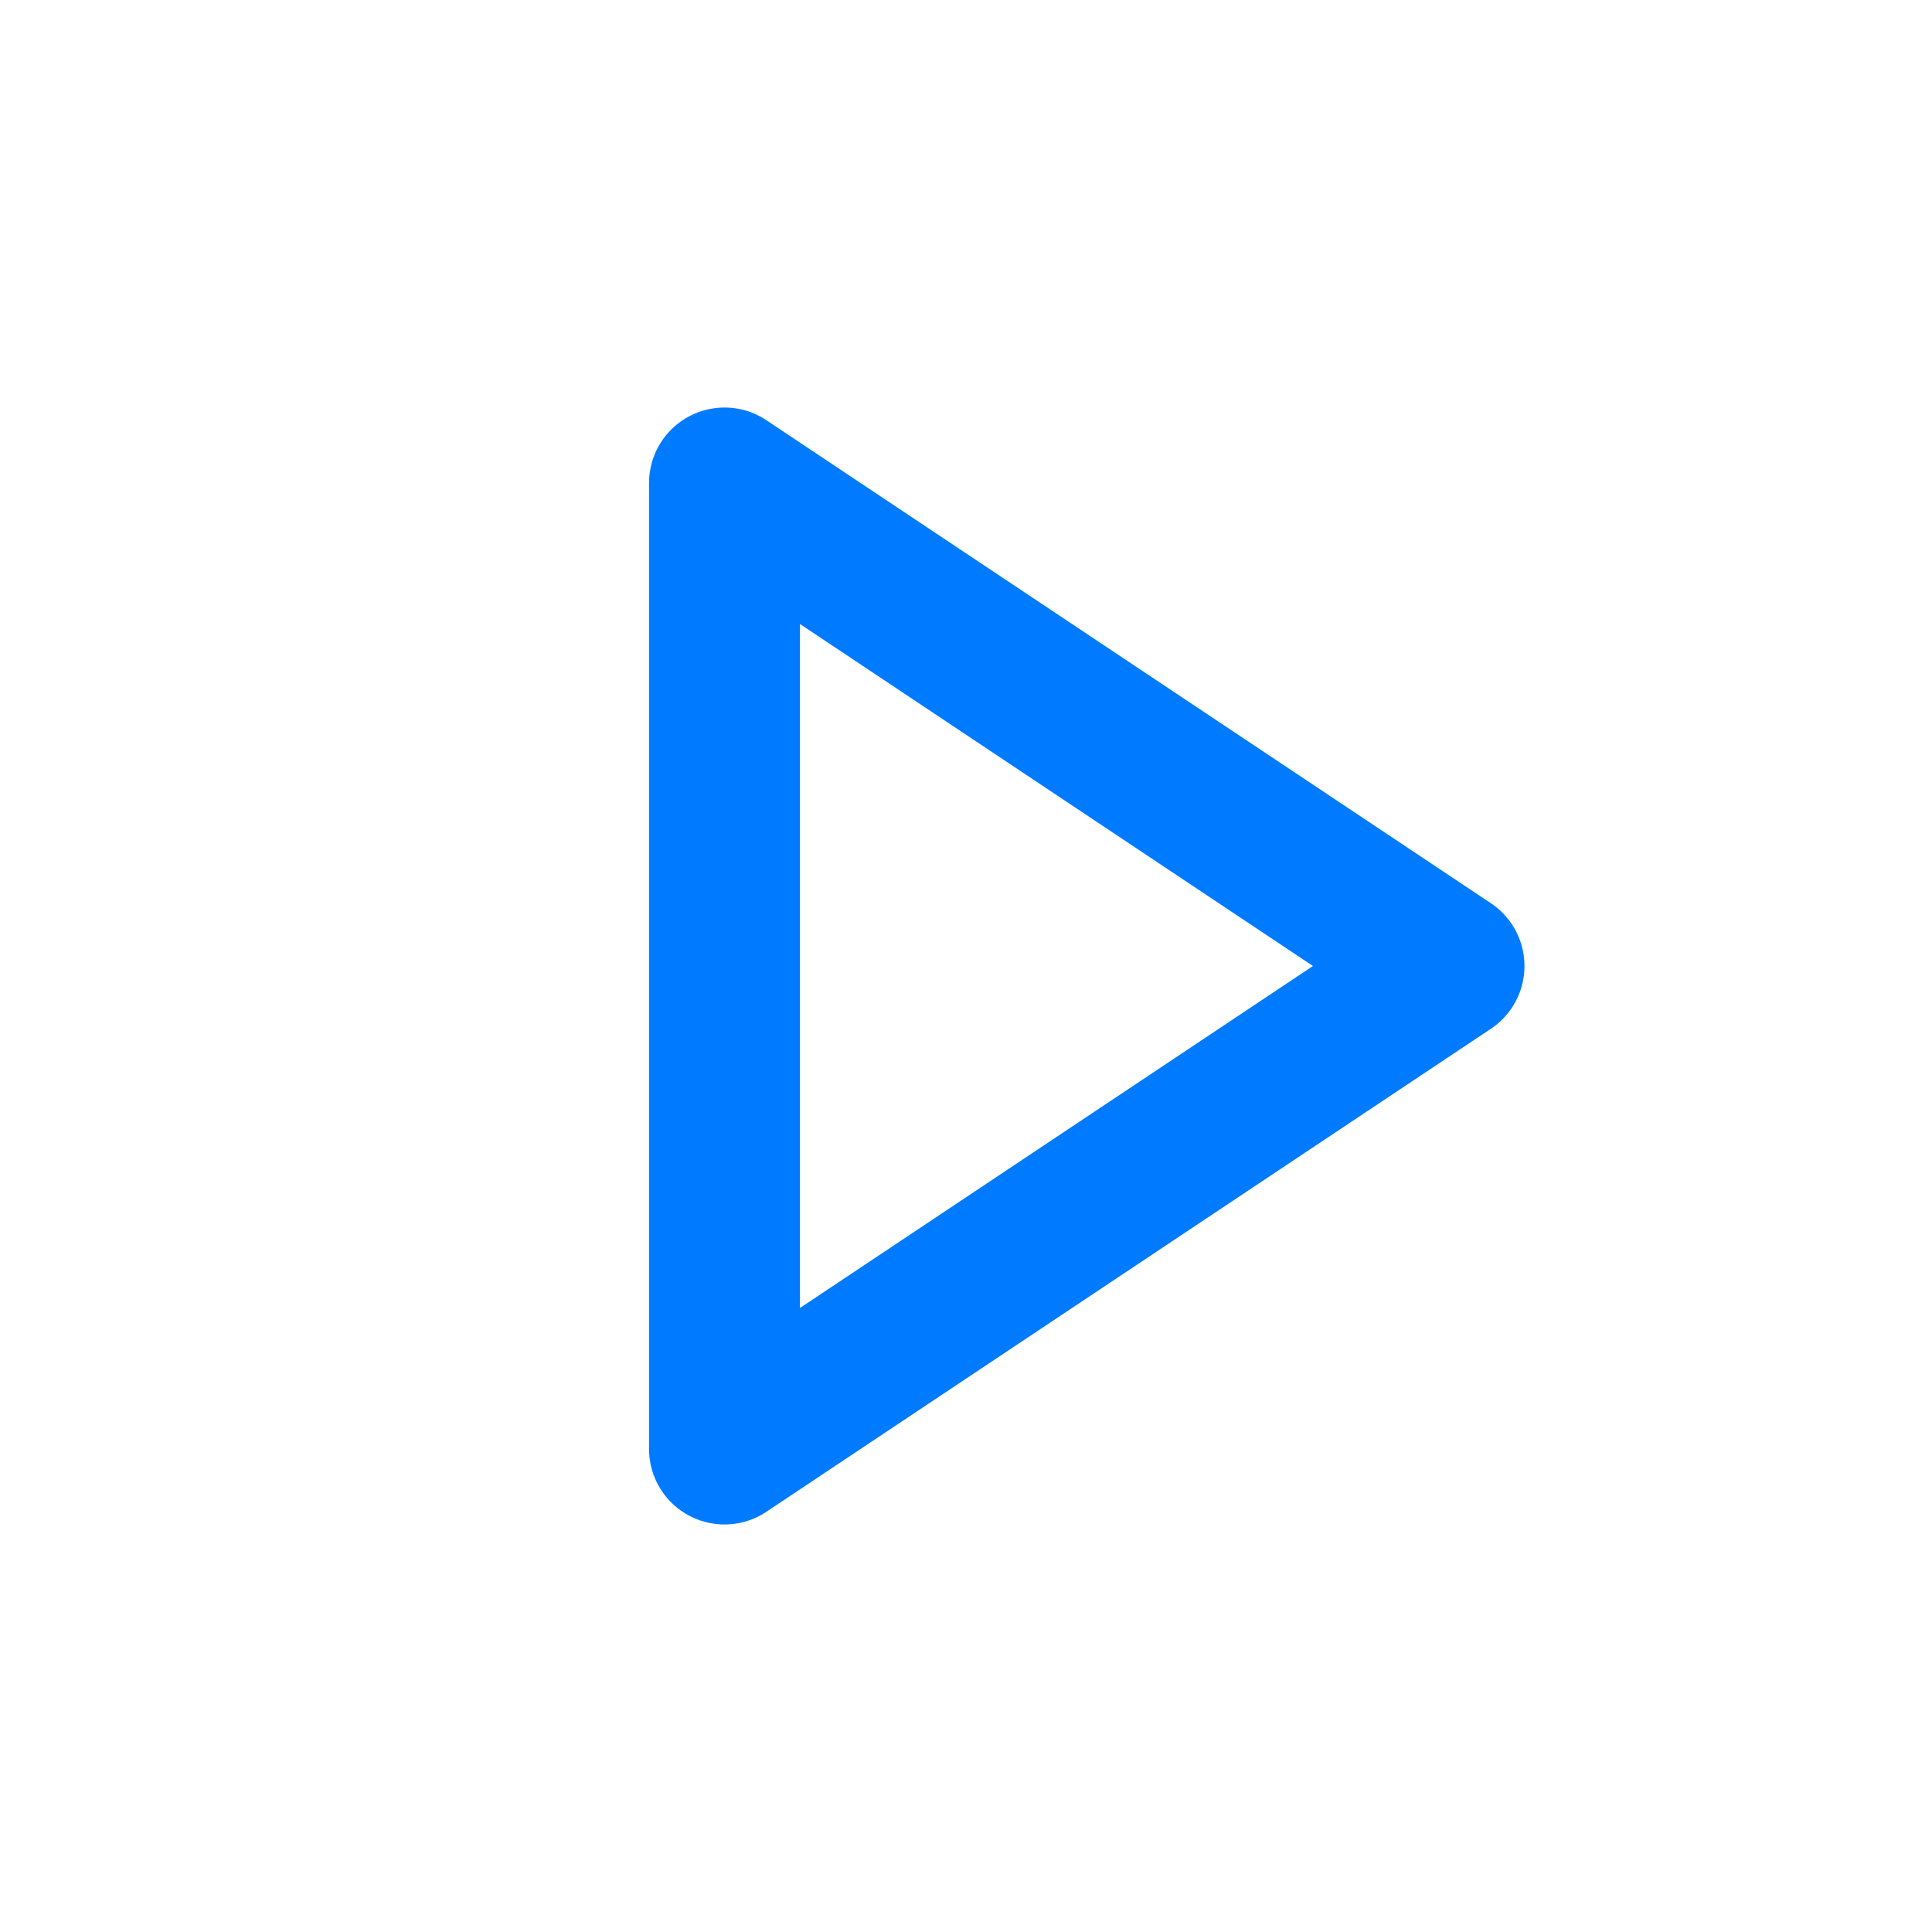
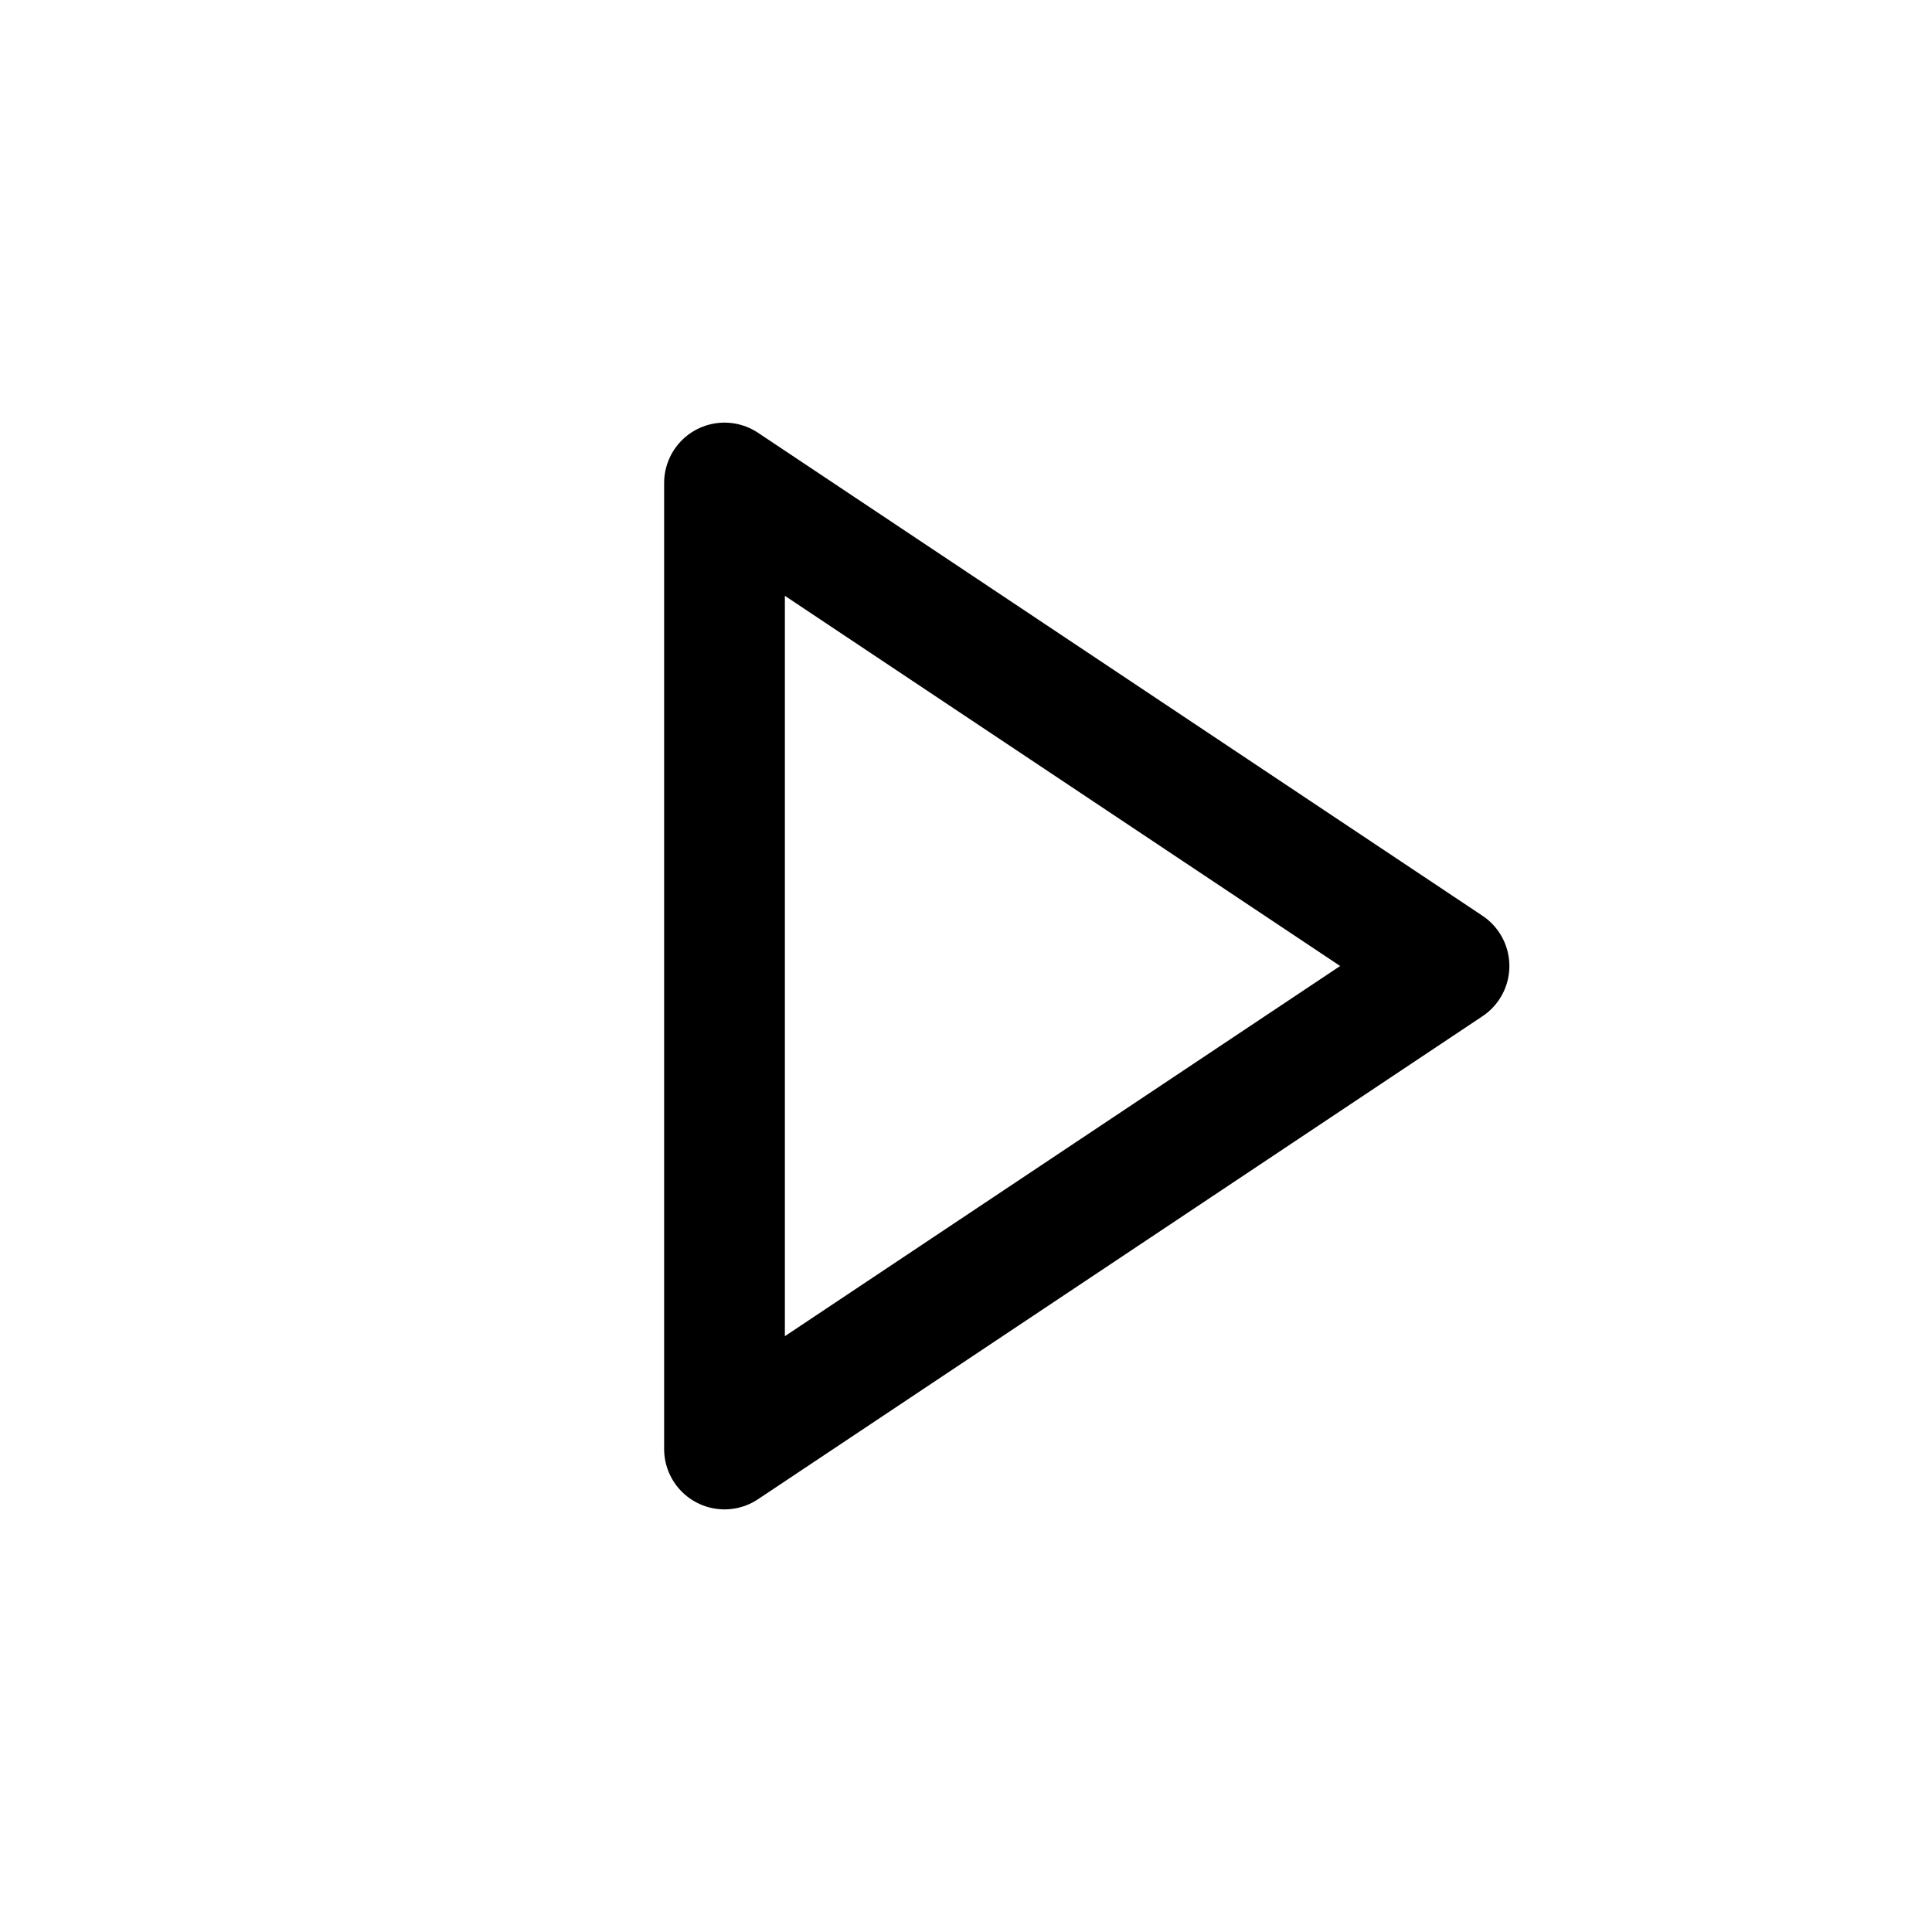
<svg xmlns="http://www.w3.org/2000/svg" width="32" height="32" viewBox="0 0 32 32">
-   <path d="M12 8 L12 24 L24 16 Z" fill="none" stroke="#007BFF" stroke-width="2.5" stroke-linejoin="round" />
+   <path d="M12 8 L12 24 L24 16 Z" fill="none" stroke="currentColor" stroke-width="2" stroke-linecap="round" stroke-linejoin="round" />
</svg>
